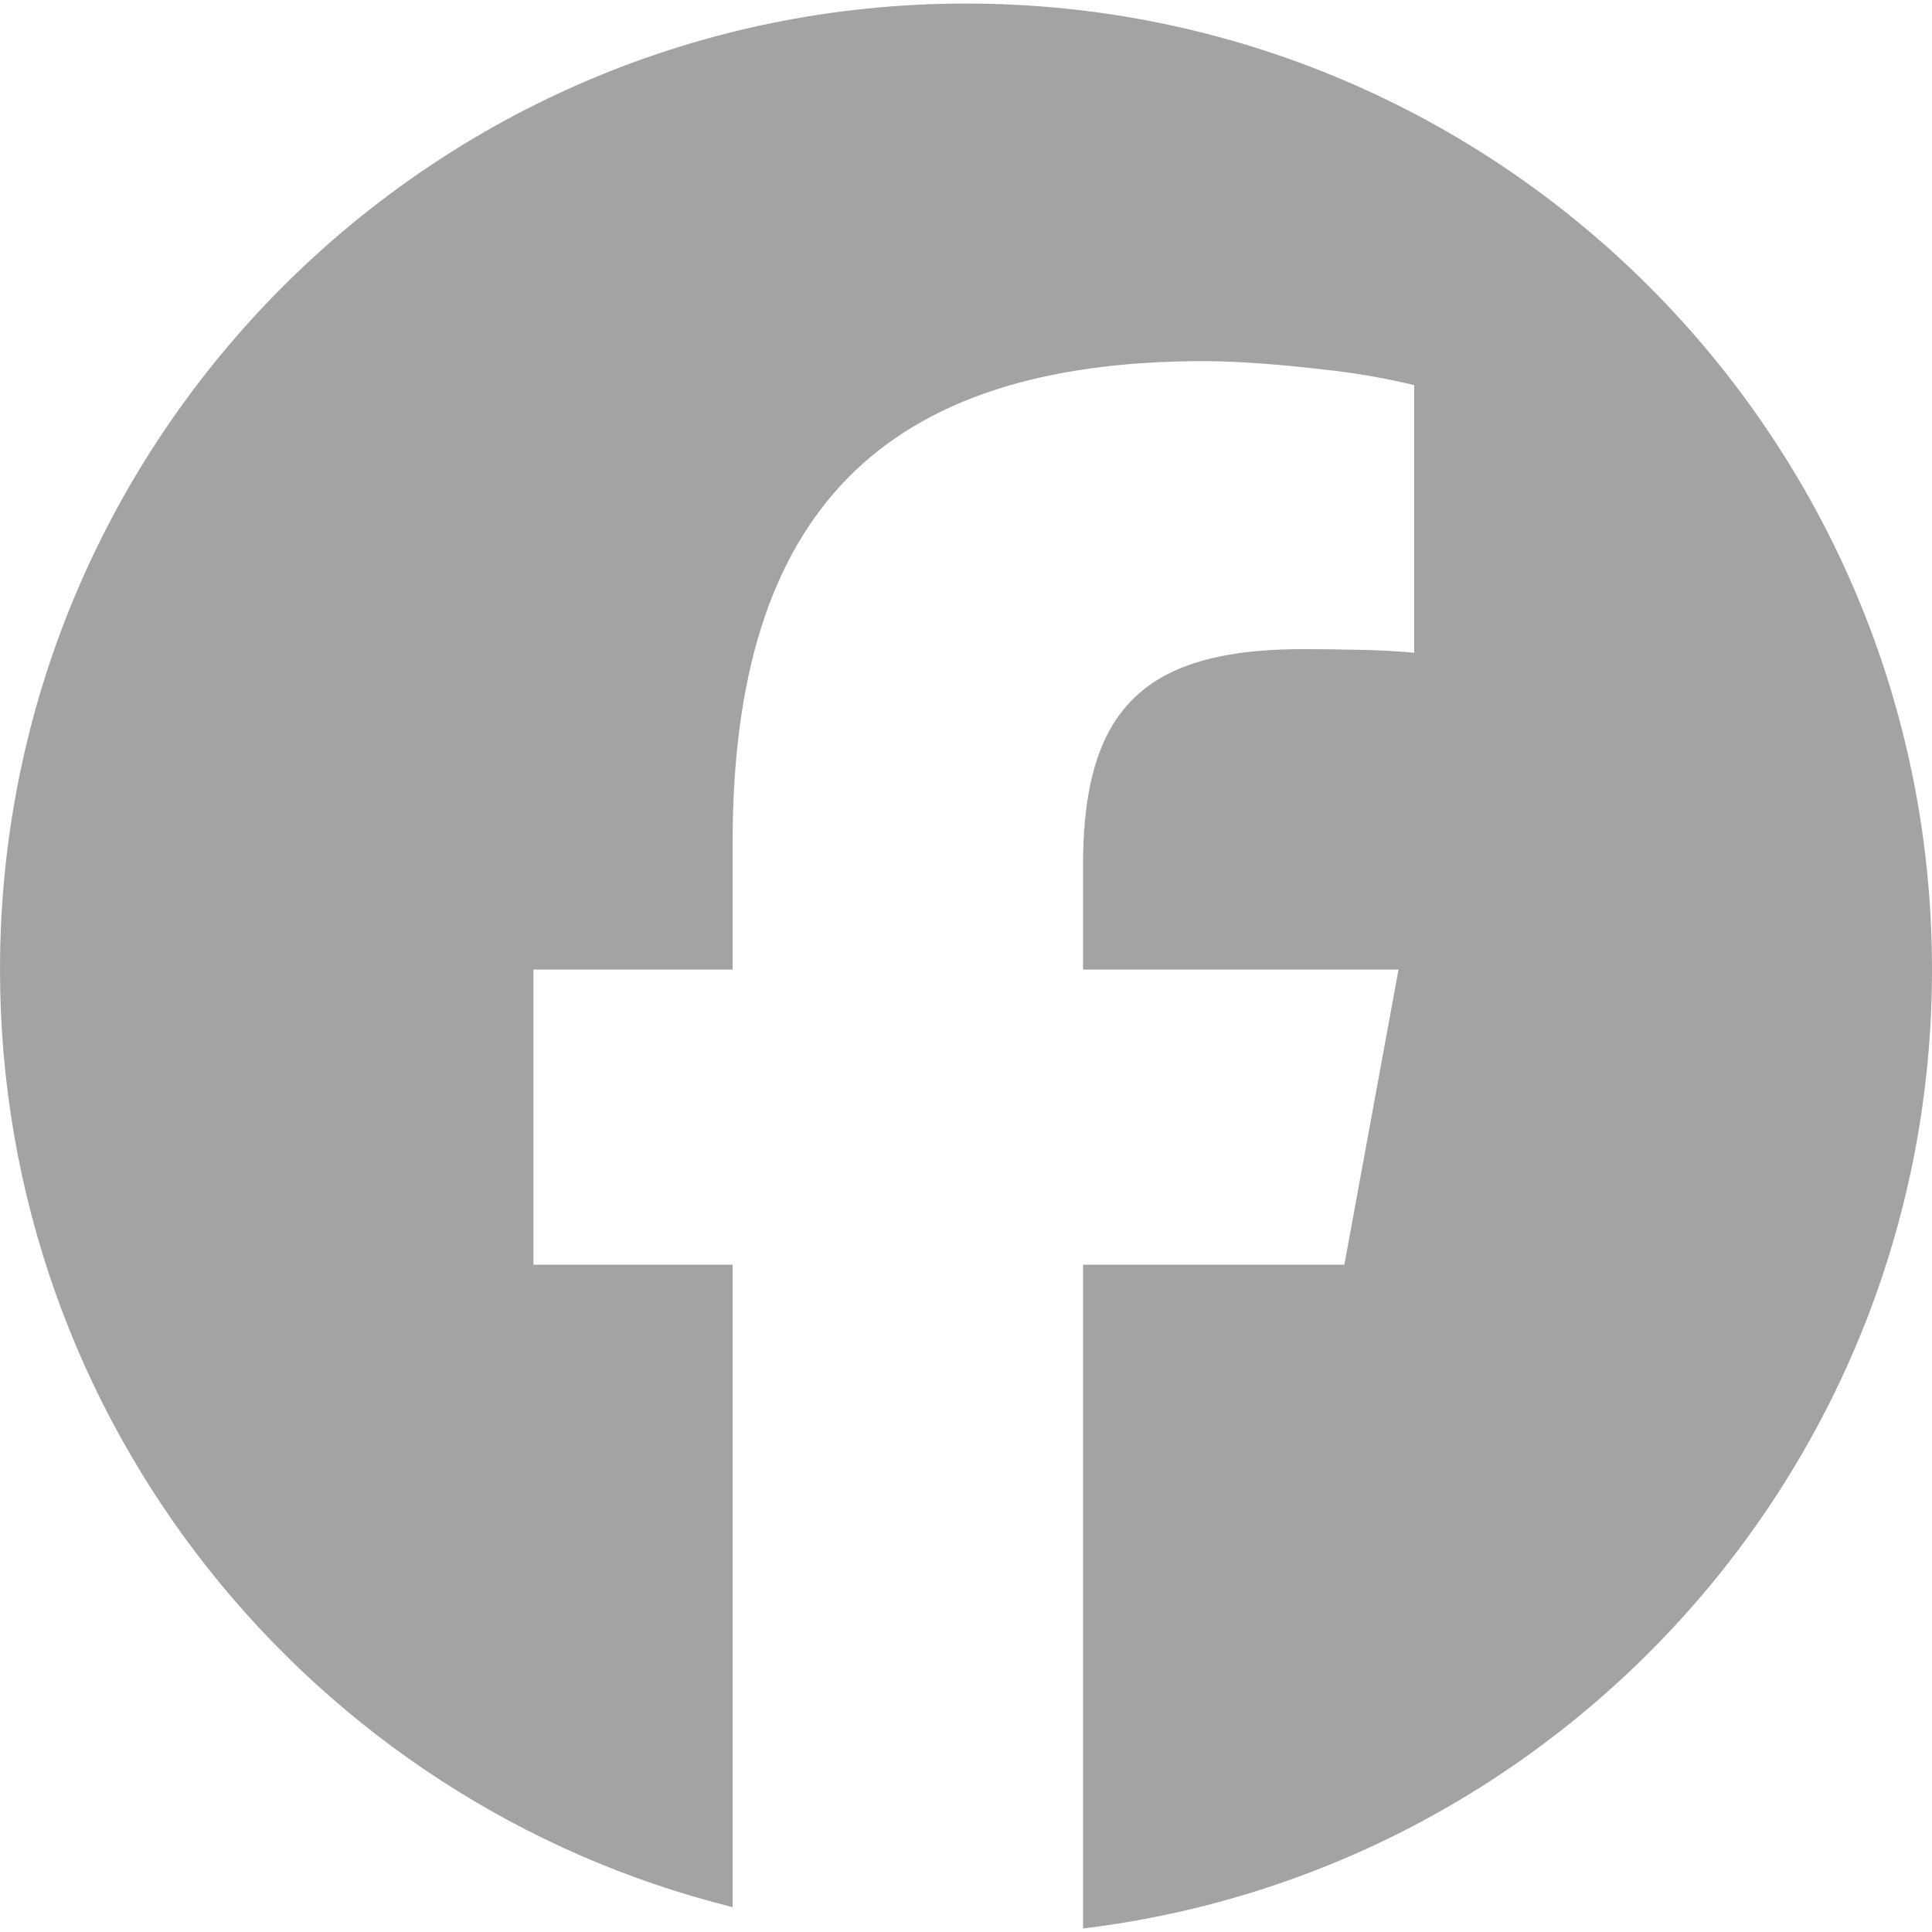
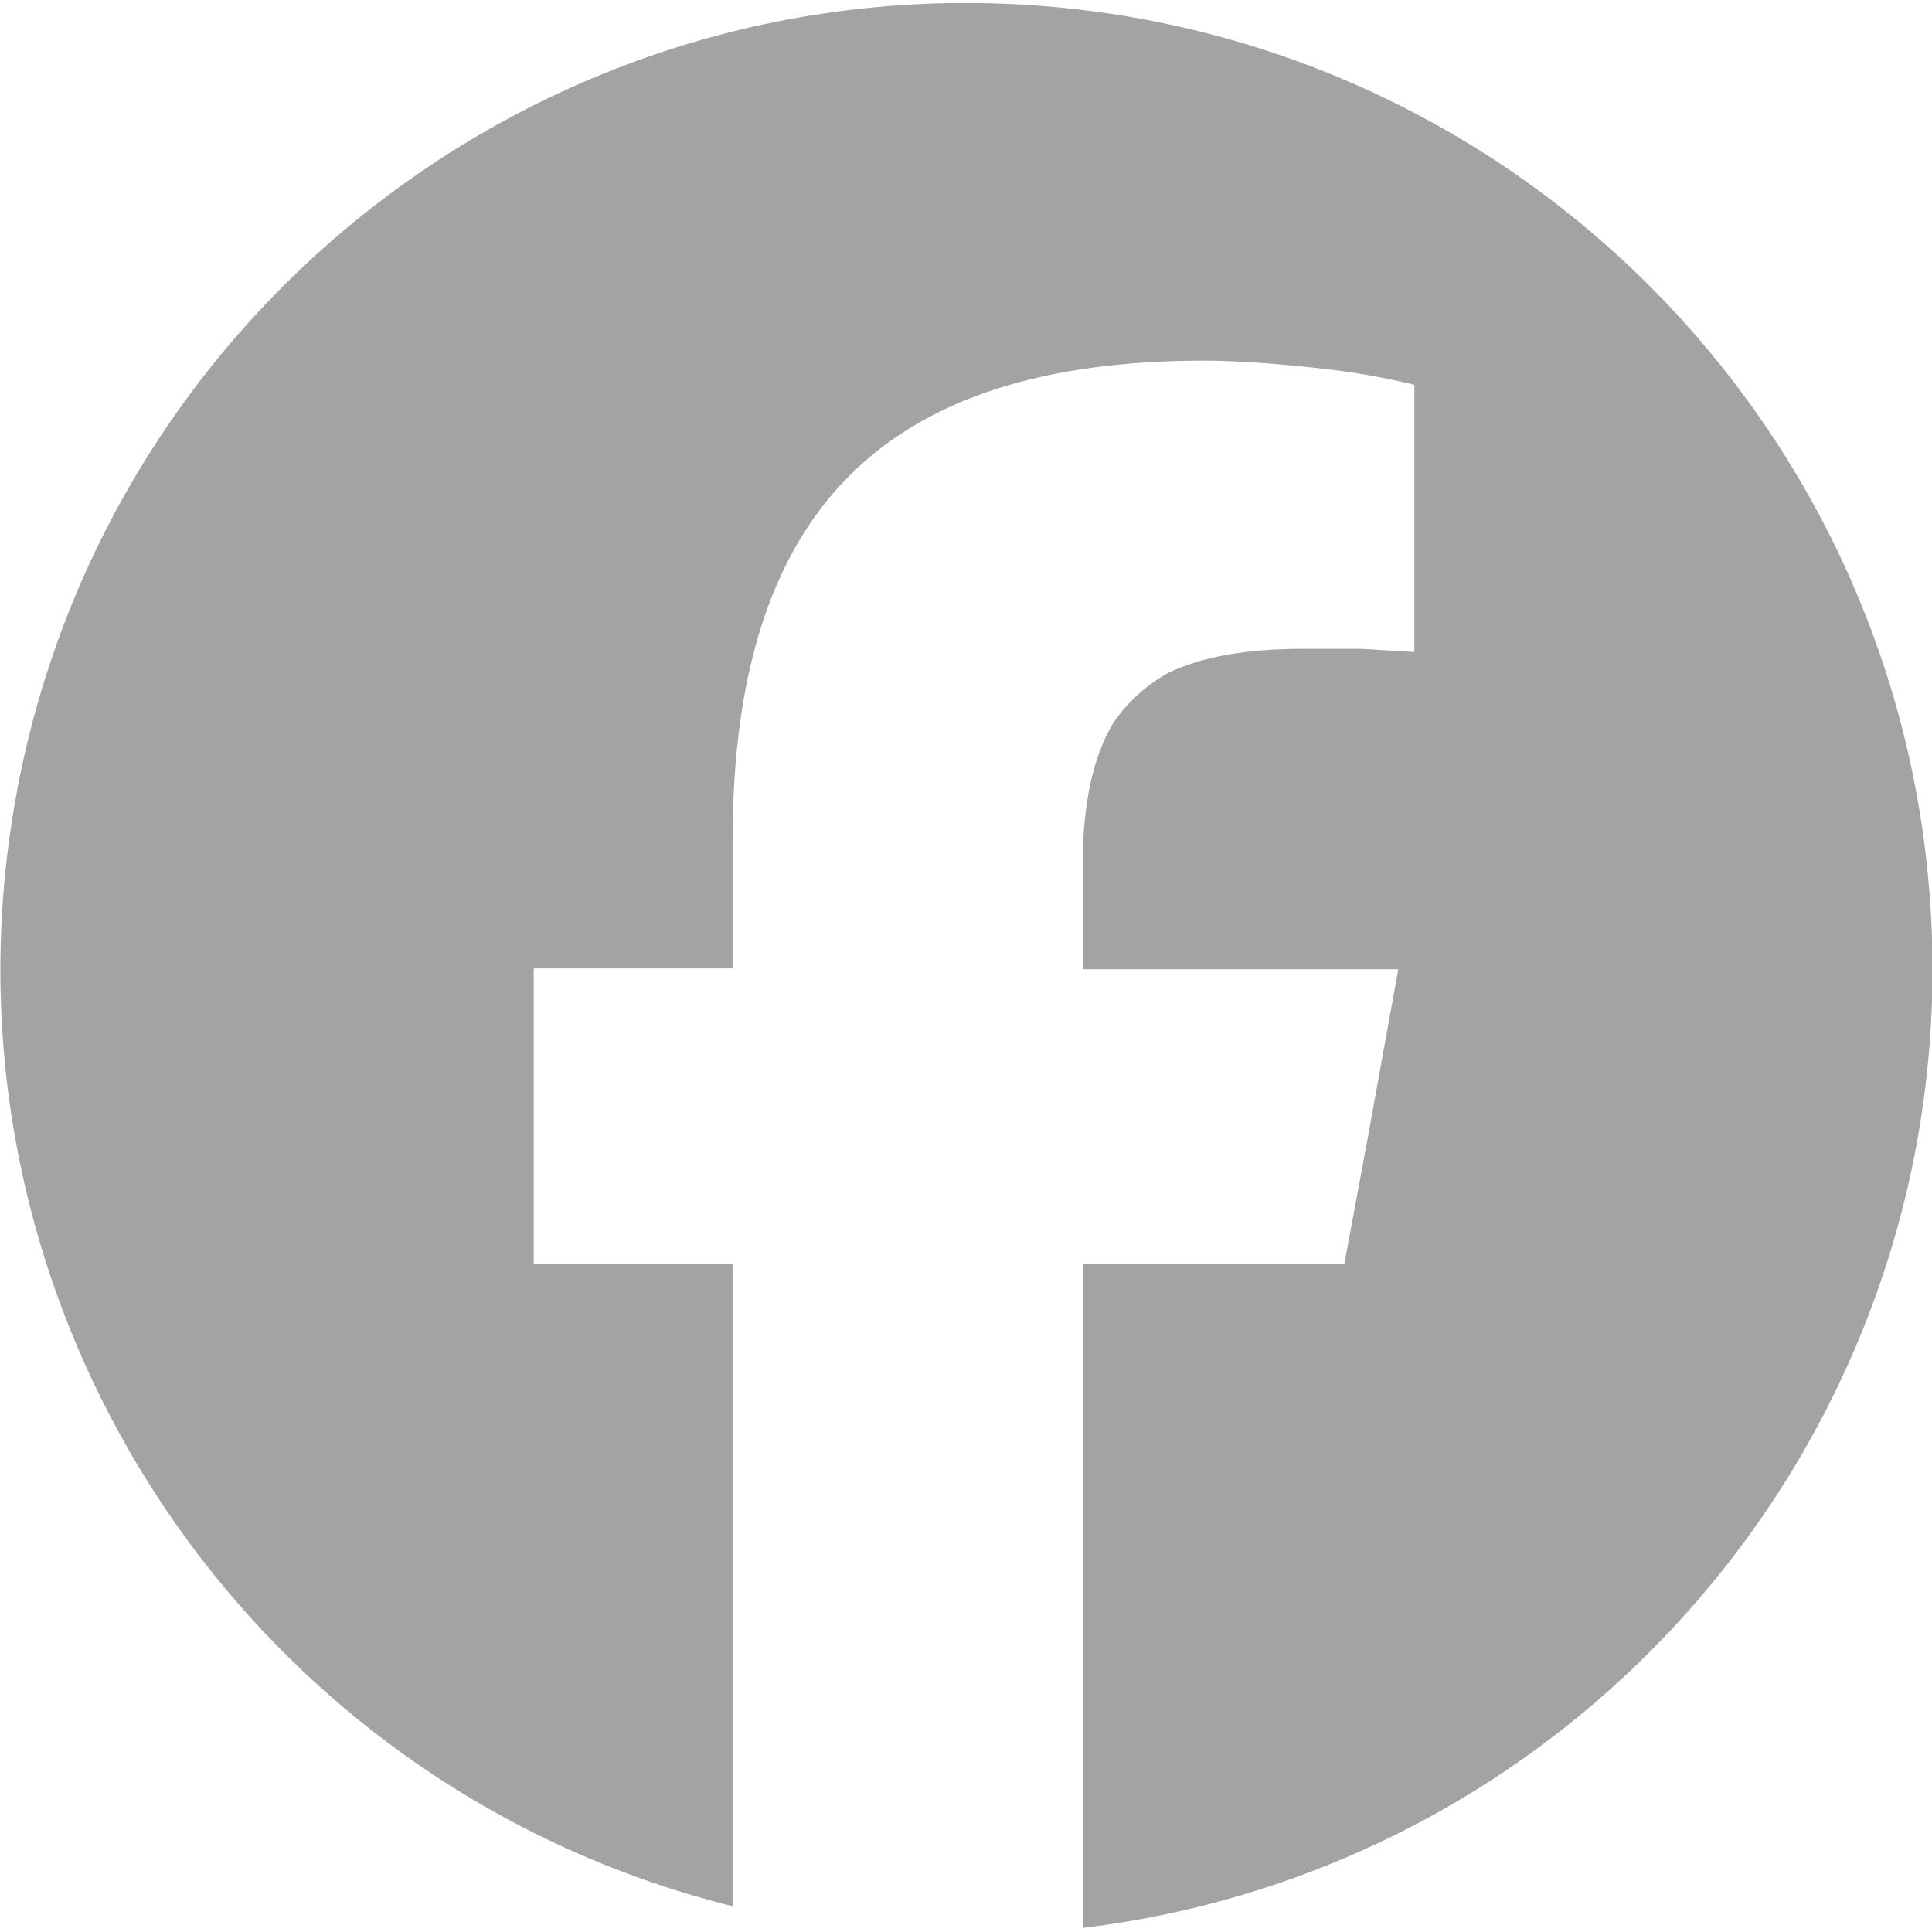
- <svg xmlns="http://www.w3.org/2000/svg" fill="#a3a3a3" role="img" viewBox="0 0 24 24">
-   <path d="M9.101 23.691v-7.98H6.627v-3.667h2.474v-1.58c0-4.085 1.848-5.978 5.858-5.978.401 0 .955.042 1.468.103a8.68 8.68 0 0 1 1.141.195v3.325a8.623 8.623 0 0 0-.653-.036 26.805 26.805 0 0 0-.733-.009c-.707 0-1.259.096-1.675.309a1.686 1.686 0 0 0-.679.622c-.258.42-.374.995-.374 1.752v1.297h3.919l-.386 2.103-.287 1.564h-3.246v8.245C19.396 23.238 24 18.179 24 12.044c0-6.627-5.373-12-12-12s-12 5.373-12 12c0 5.628 3.874 10.35 9.101 11.647Z" />
+ <svg xmlns="http://www.w3.org/2000/svg" fill="#a3a3a3" viewBox="0 0 24 24">
+   <path d="M9.1 23.7v-8H6.63v-3.67H9.1v-1.58c0-4.08 1.85-5.97 5.86-5.97.4 0 .95.04 1.47.1a9 9 0 0 1 1.14.2V8.1l-.66-.04h-.73q-1.05 0-1.67.3a2 2 0 0 0-.68.62q-.38.63-.38 1.76v1.3h3.92l-.38 2.1-.29 1.56h-3.25v8.25a12 12 0 1 0-4.35-.27" />
</svg>
